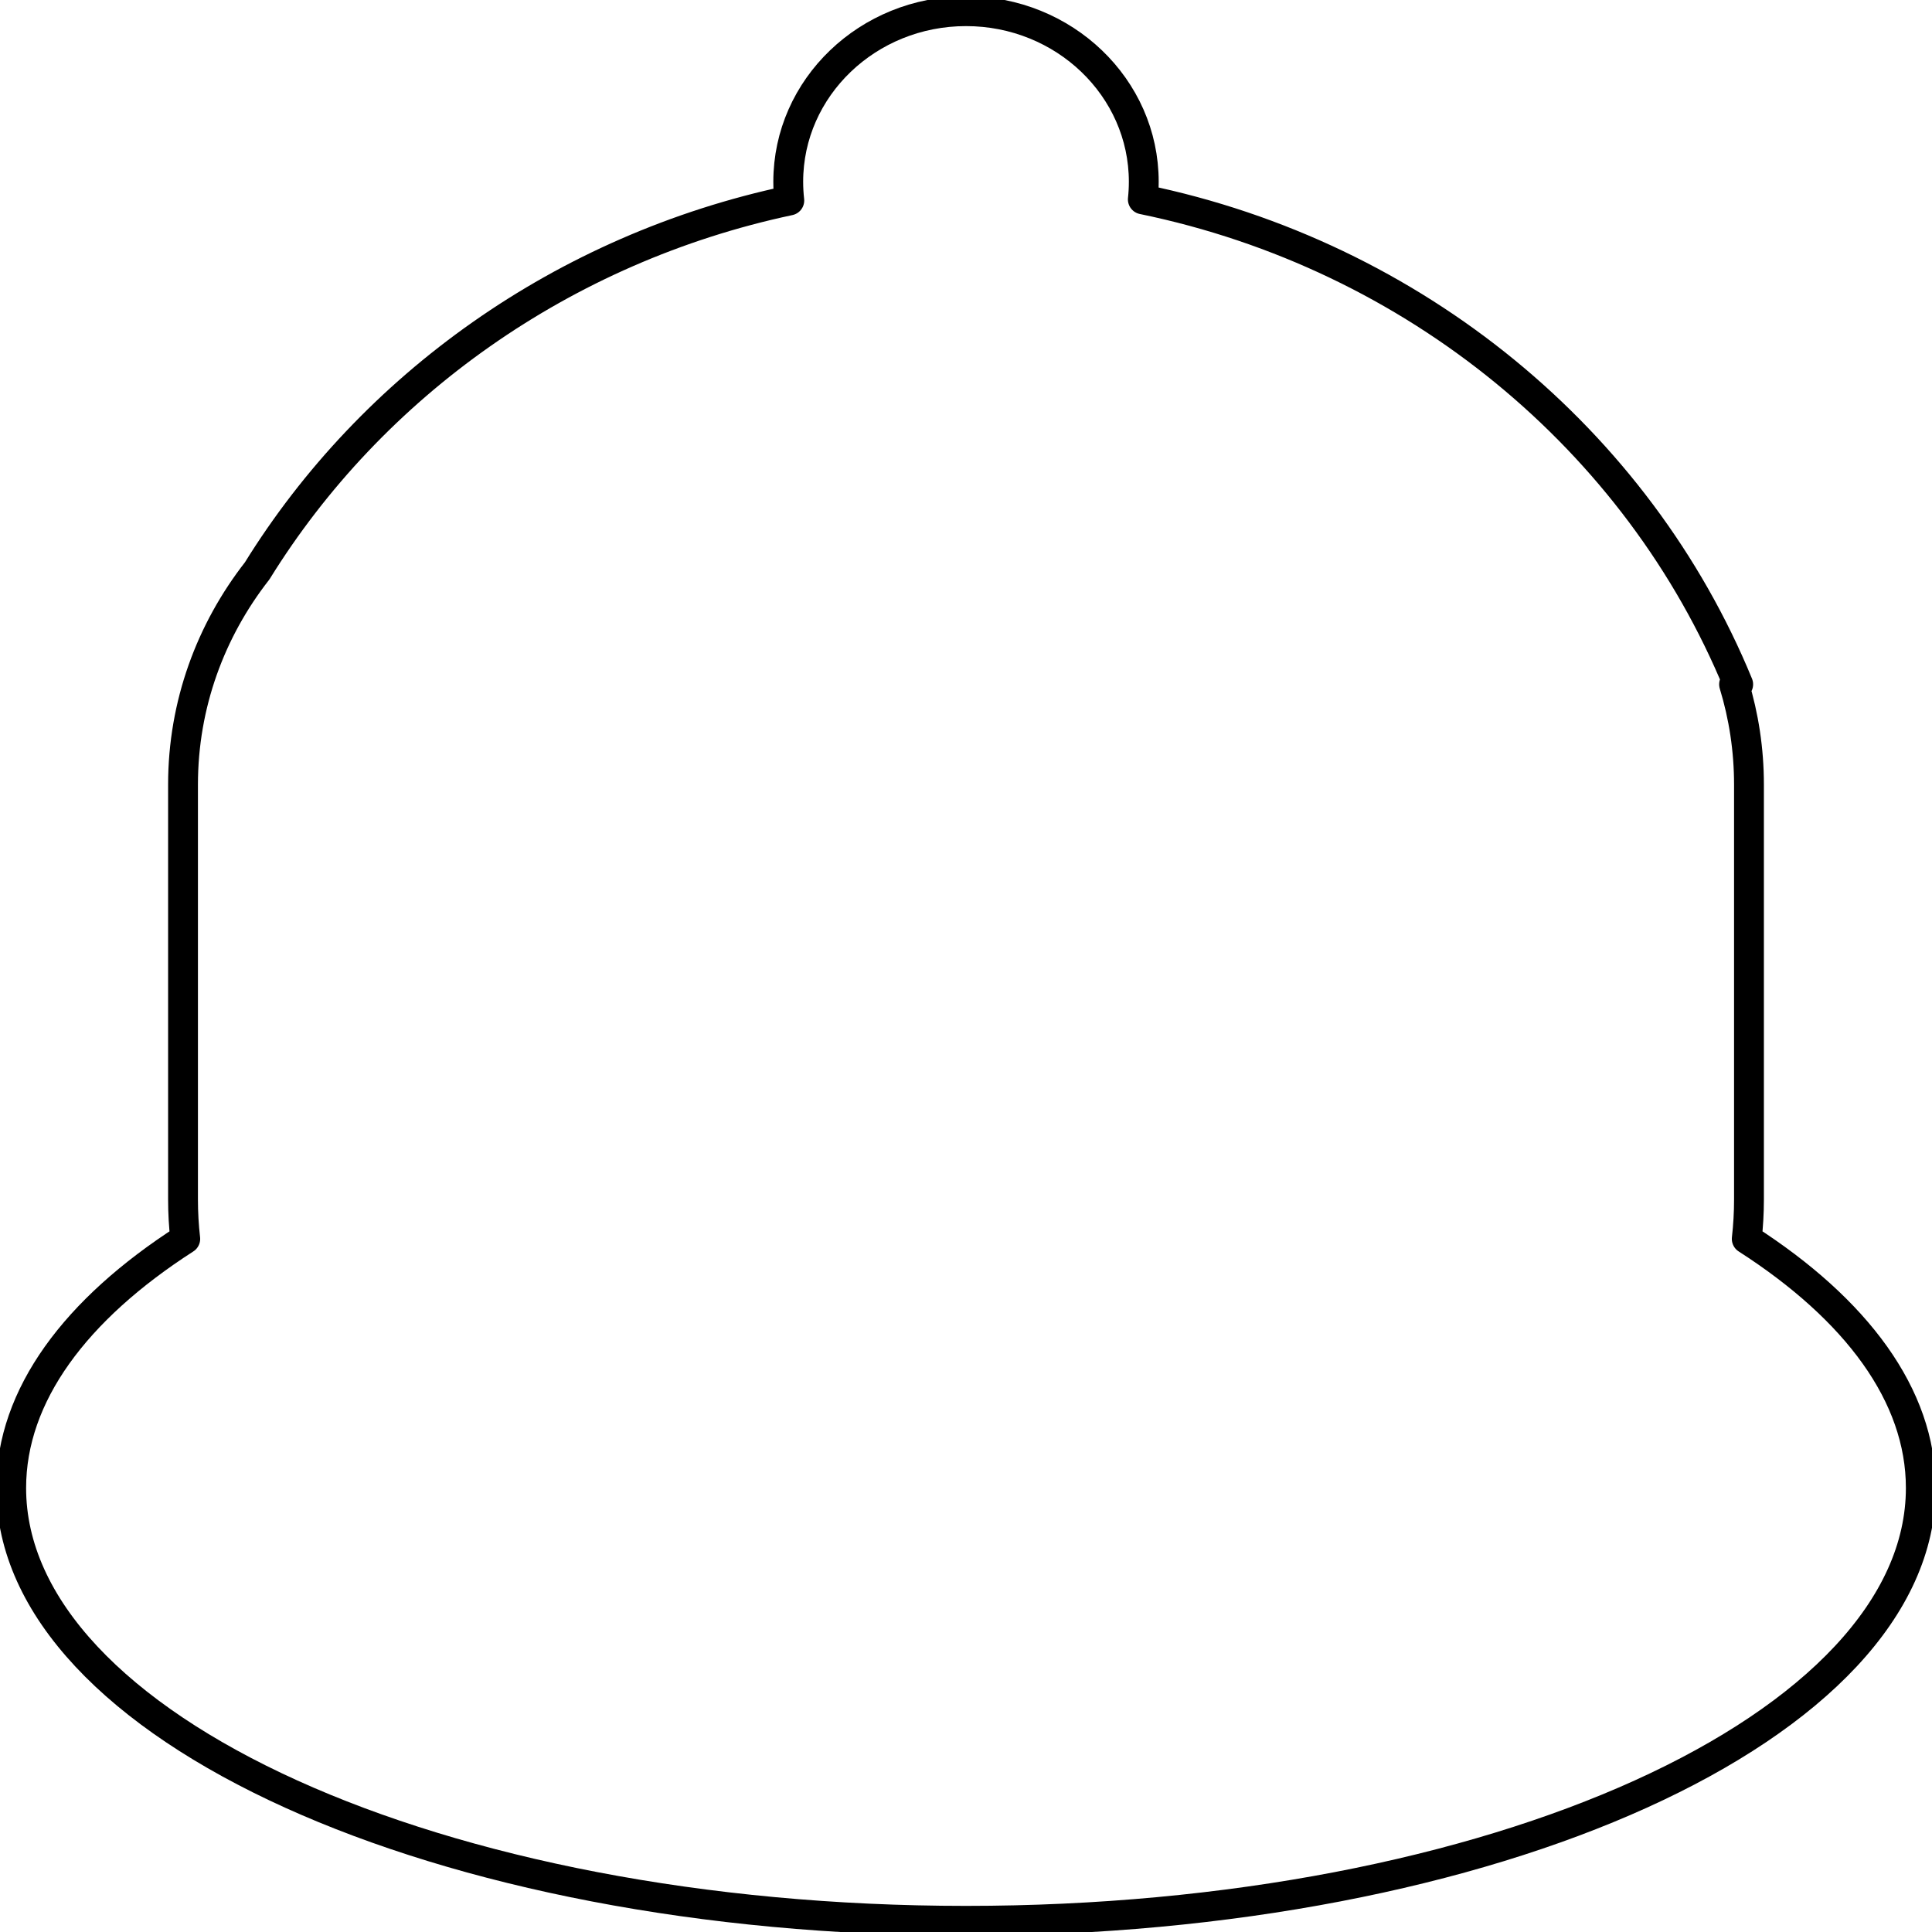
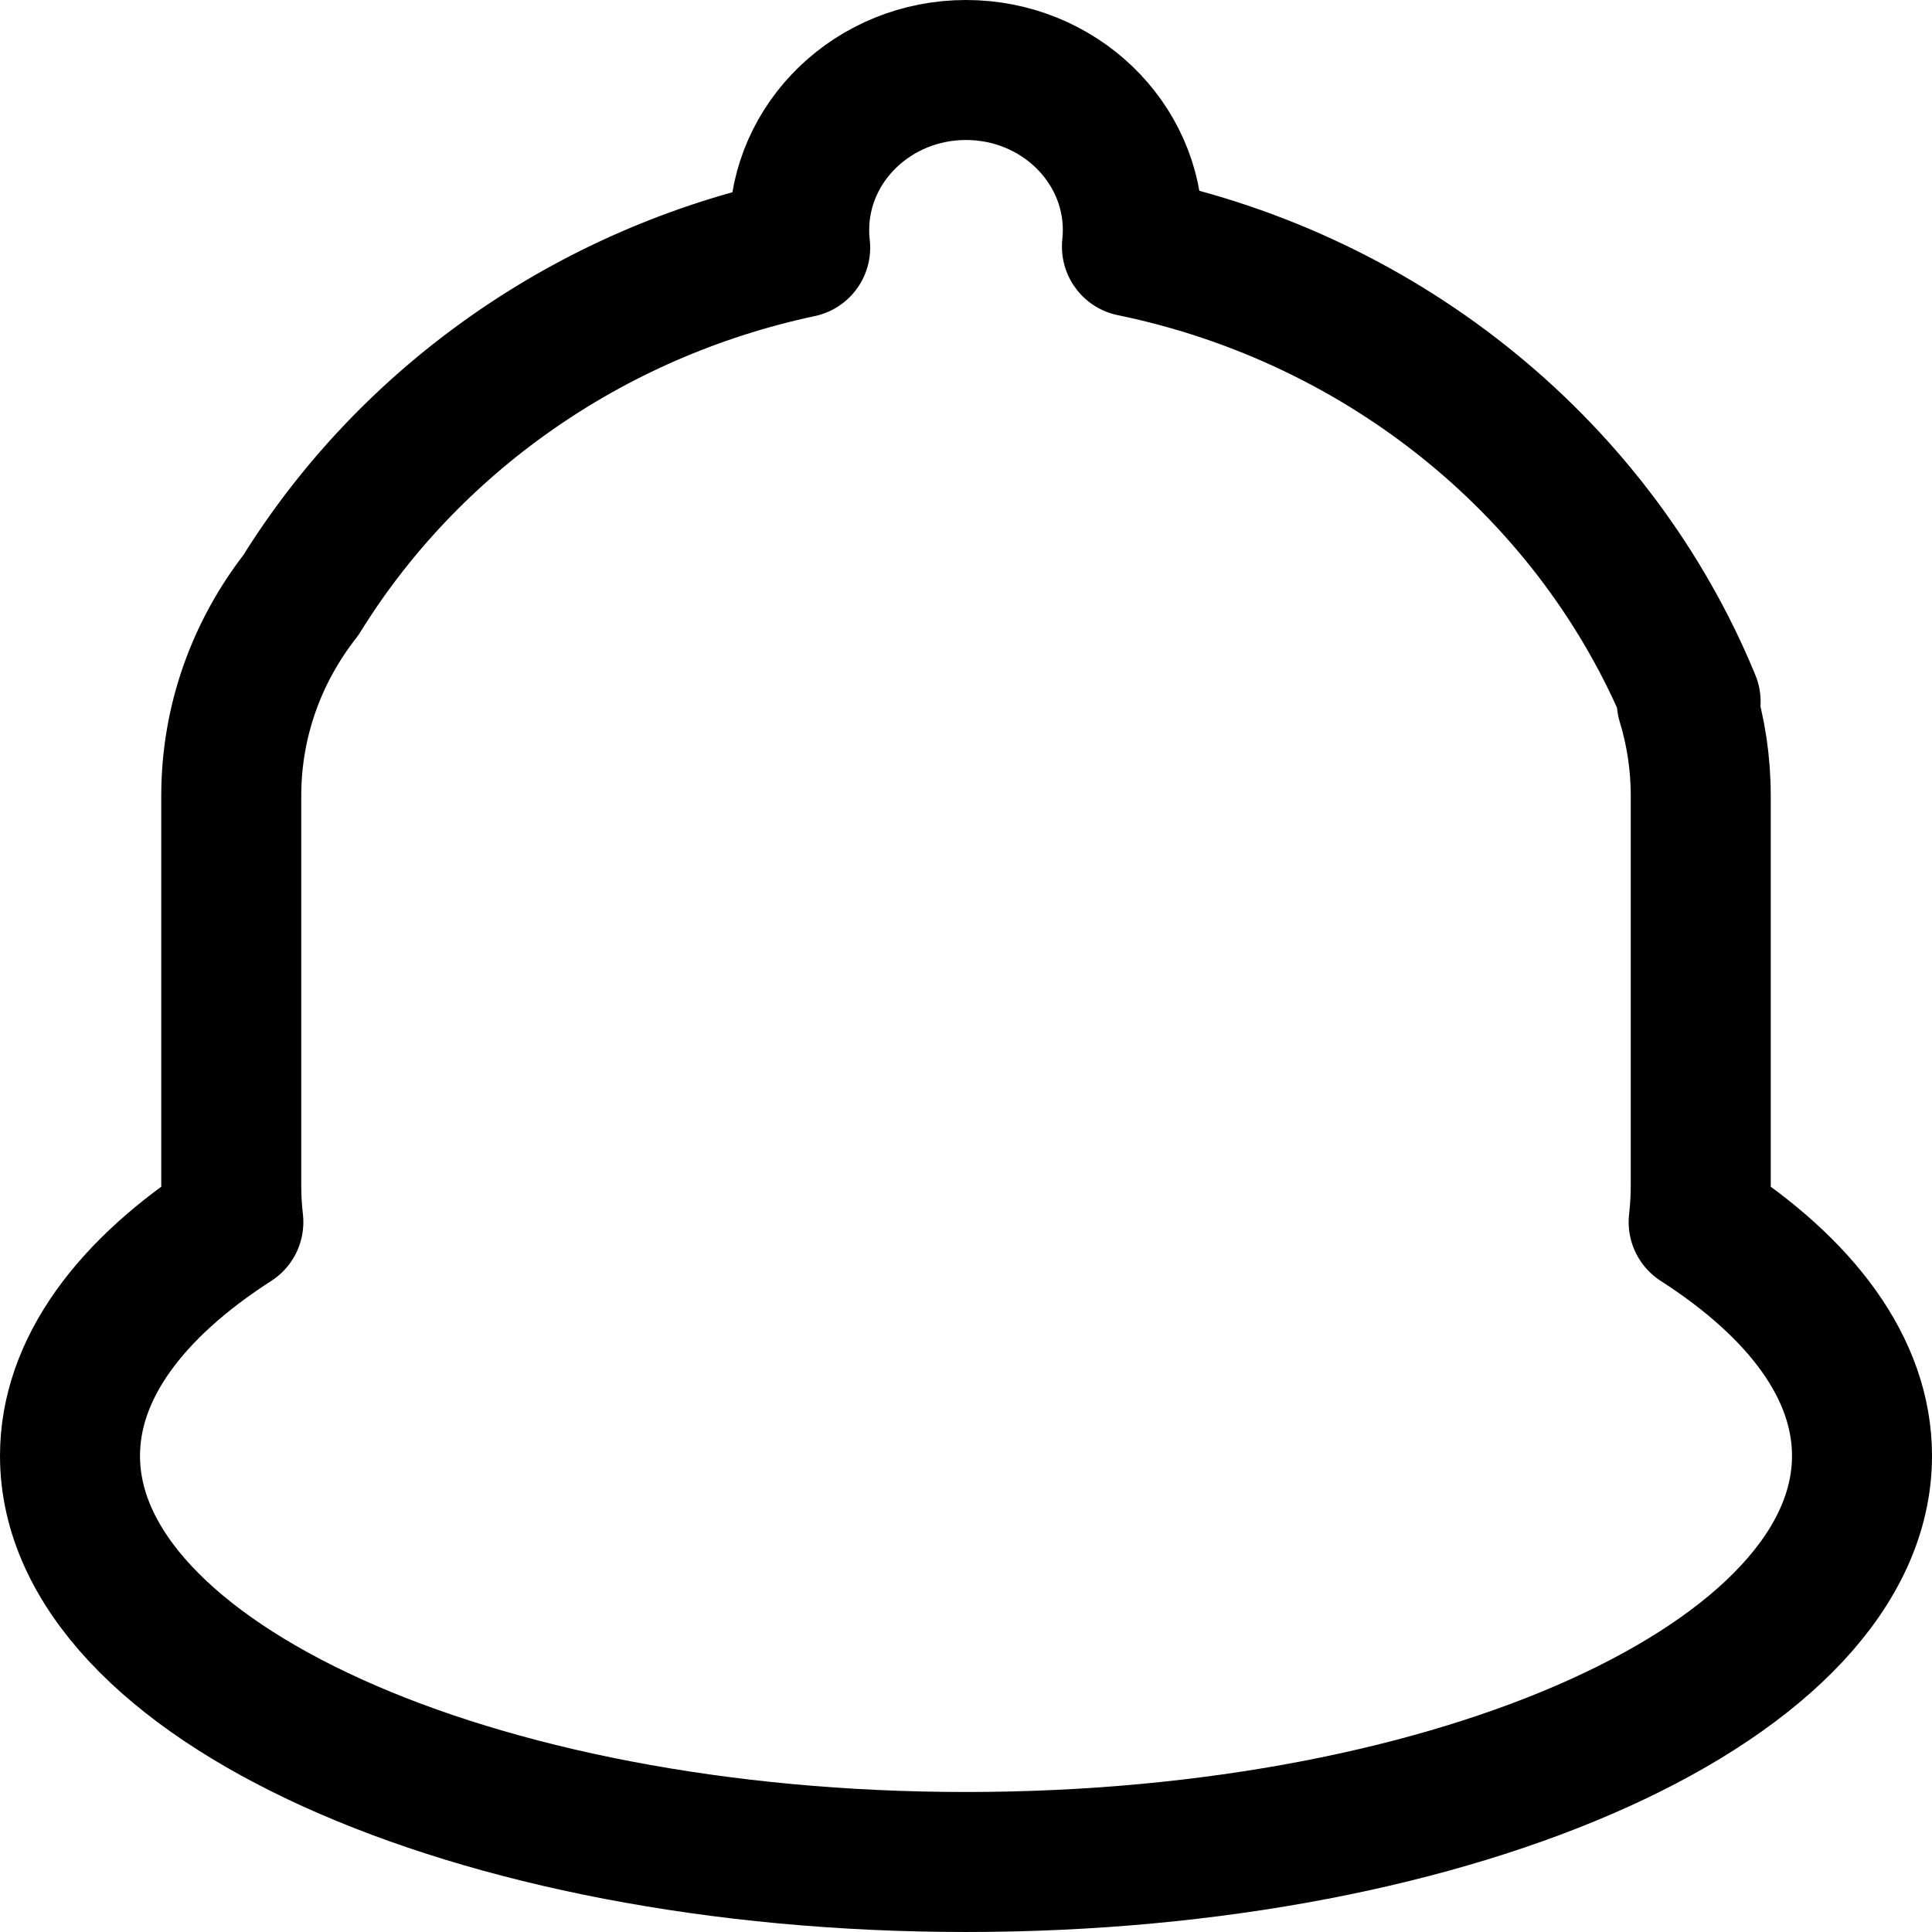
- <svg xmlns="http://www.w3.org/2000/svg" width="100%" height="100%" viewBox="0 0 259 259" version="1.1" xml:space="preserve" style="fill-rule:evenodd;clip-rule:evenodd;stroke-linecap:round;stroke-linejoin:round;stroke-miterlimit:1.5;">
-   <path d="M153.204,26.729c36.509,7.52 66.368,32.312 79.815,65.011l-0.553,0c1.3,4.262 1.998,8.772 1.998,13.435l0,55.646c0,1.778 -0.102,3.533 -0.299,5.261c14.699,9.446 23.335,20.965 23.335,33.393c0,32.025 -57.355,58.024 -128,58.024c-70.645,0 -128,-26 -128,-58.024c0,-12.427 8.637,-23.947 23.335,-33.393c-0.198,-1.728 -0.299,-3.484 -0.299,-5.261l0,-55.646c0,-10.74 3.699,-20.657 9.939,-28.643c15.389,-24.867 41.04,-43.215 71.337,-49.655c-0.094,-0.826 -0.142,-1.664 -0.142,-2.514c0,-12.619 10.678,-22.863 23.831,-22.863c13.153,0 23.831,10.244 23.831,22.863c0,0.799 -0.043,1.589 -0.127,2.366l0,0.001l-0.001,-0.001Z" style="fill:#ebebeb;fill-opacity:0;stroke:#000;stroke-width:4px;" />
+ <svg xmlns="http://www.w3.org/2000/svg" width="100%" height="100%" viewBox="0 0 276 276" version="1.1" xml:space="preserve" style="fill-rule:evenodd;clip-rule:evenodd;stroke-linecap:round;stroke-linejoin:round;stroke-miterlimit:1.5;">
+   <path d="M161.704,35.229c36.509,7.52 66.368,32.312 79.815,65.011l-0.553,0c1.3,4.262 1.998,8.772 1.998,13.435l0,55.646c0,1.778 -0.102,3.533 -0.299,5.261c14.699,9.446 23.335,20.965 23.335,33.393c0,32.025 -57.355,58.024 -128,58.024c-70.645,0 -128,-26 -128,-58.024c0,-12.427 8.637,-23.947 23.335,-33.393c-0.198,-1.728 -0.299,-3.484 -0.299,-5.261l0,-55.646c0,-10.74 3.699,-20.657 9.939,-28.643c15.389,-24.867 41.04,-43.215 71.337,-49.655c-0.094,-0.826 -0.142,-1.664 -0.142,-2.514c0,-12.619 10.678,-22.863 23.831,-22.863c13.153,0 23.831,10.244 23.831,22.863c0,0.799 -0.043,1.589 -0.127,2.366l0,0.001l-0.001,-0.001Z" style="fill:#ebebeb;fill-opacity:0;stroke:#000;stroke-width:20px;" />
</svg>
